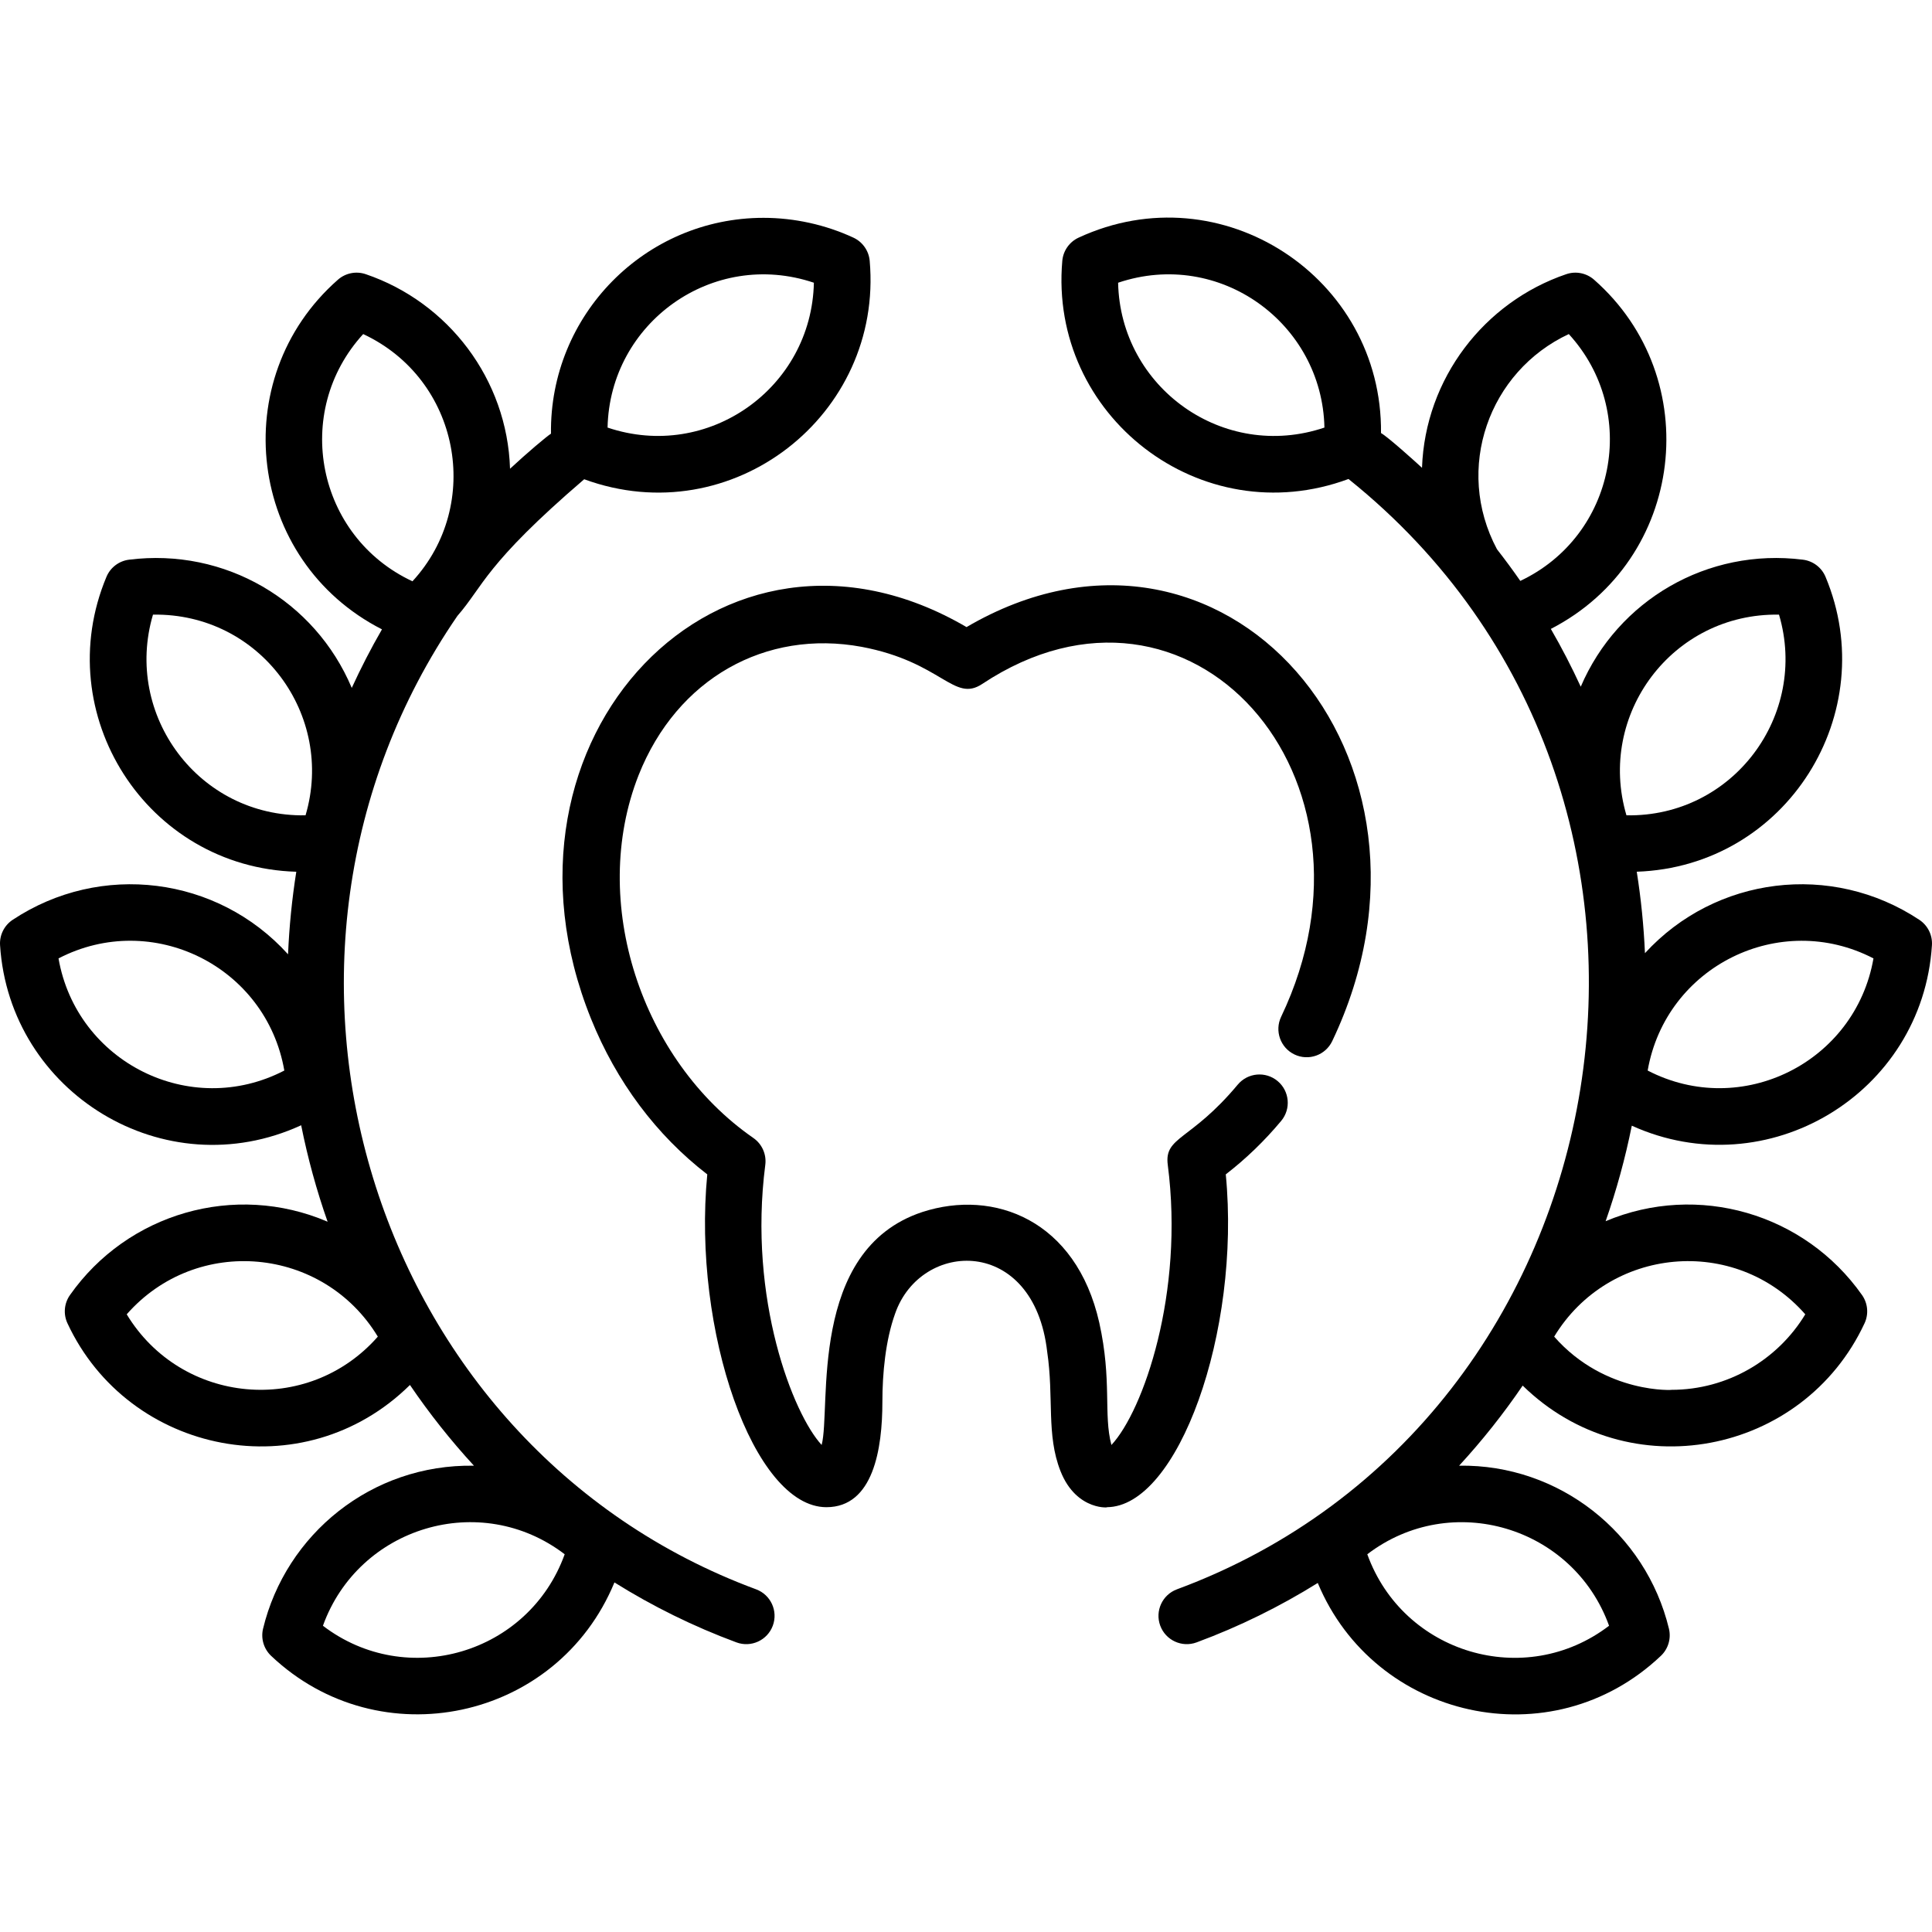
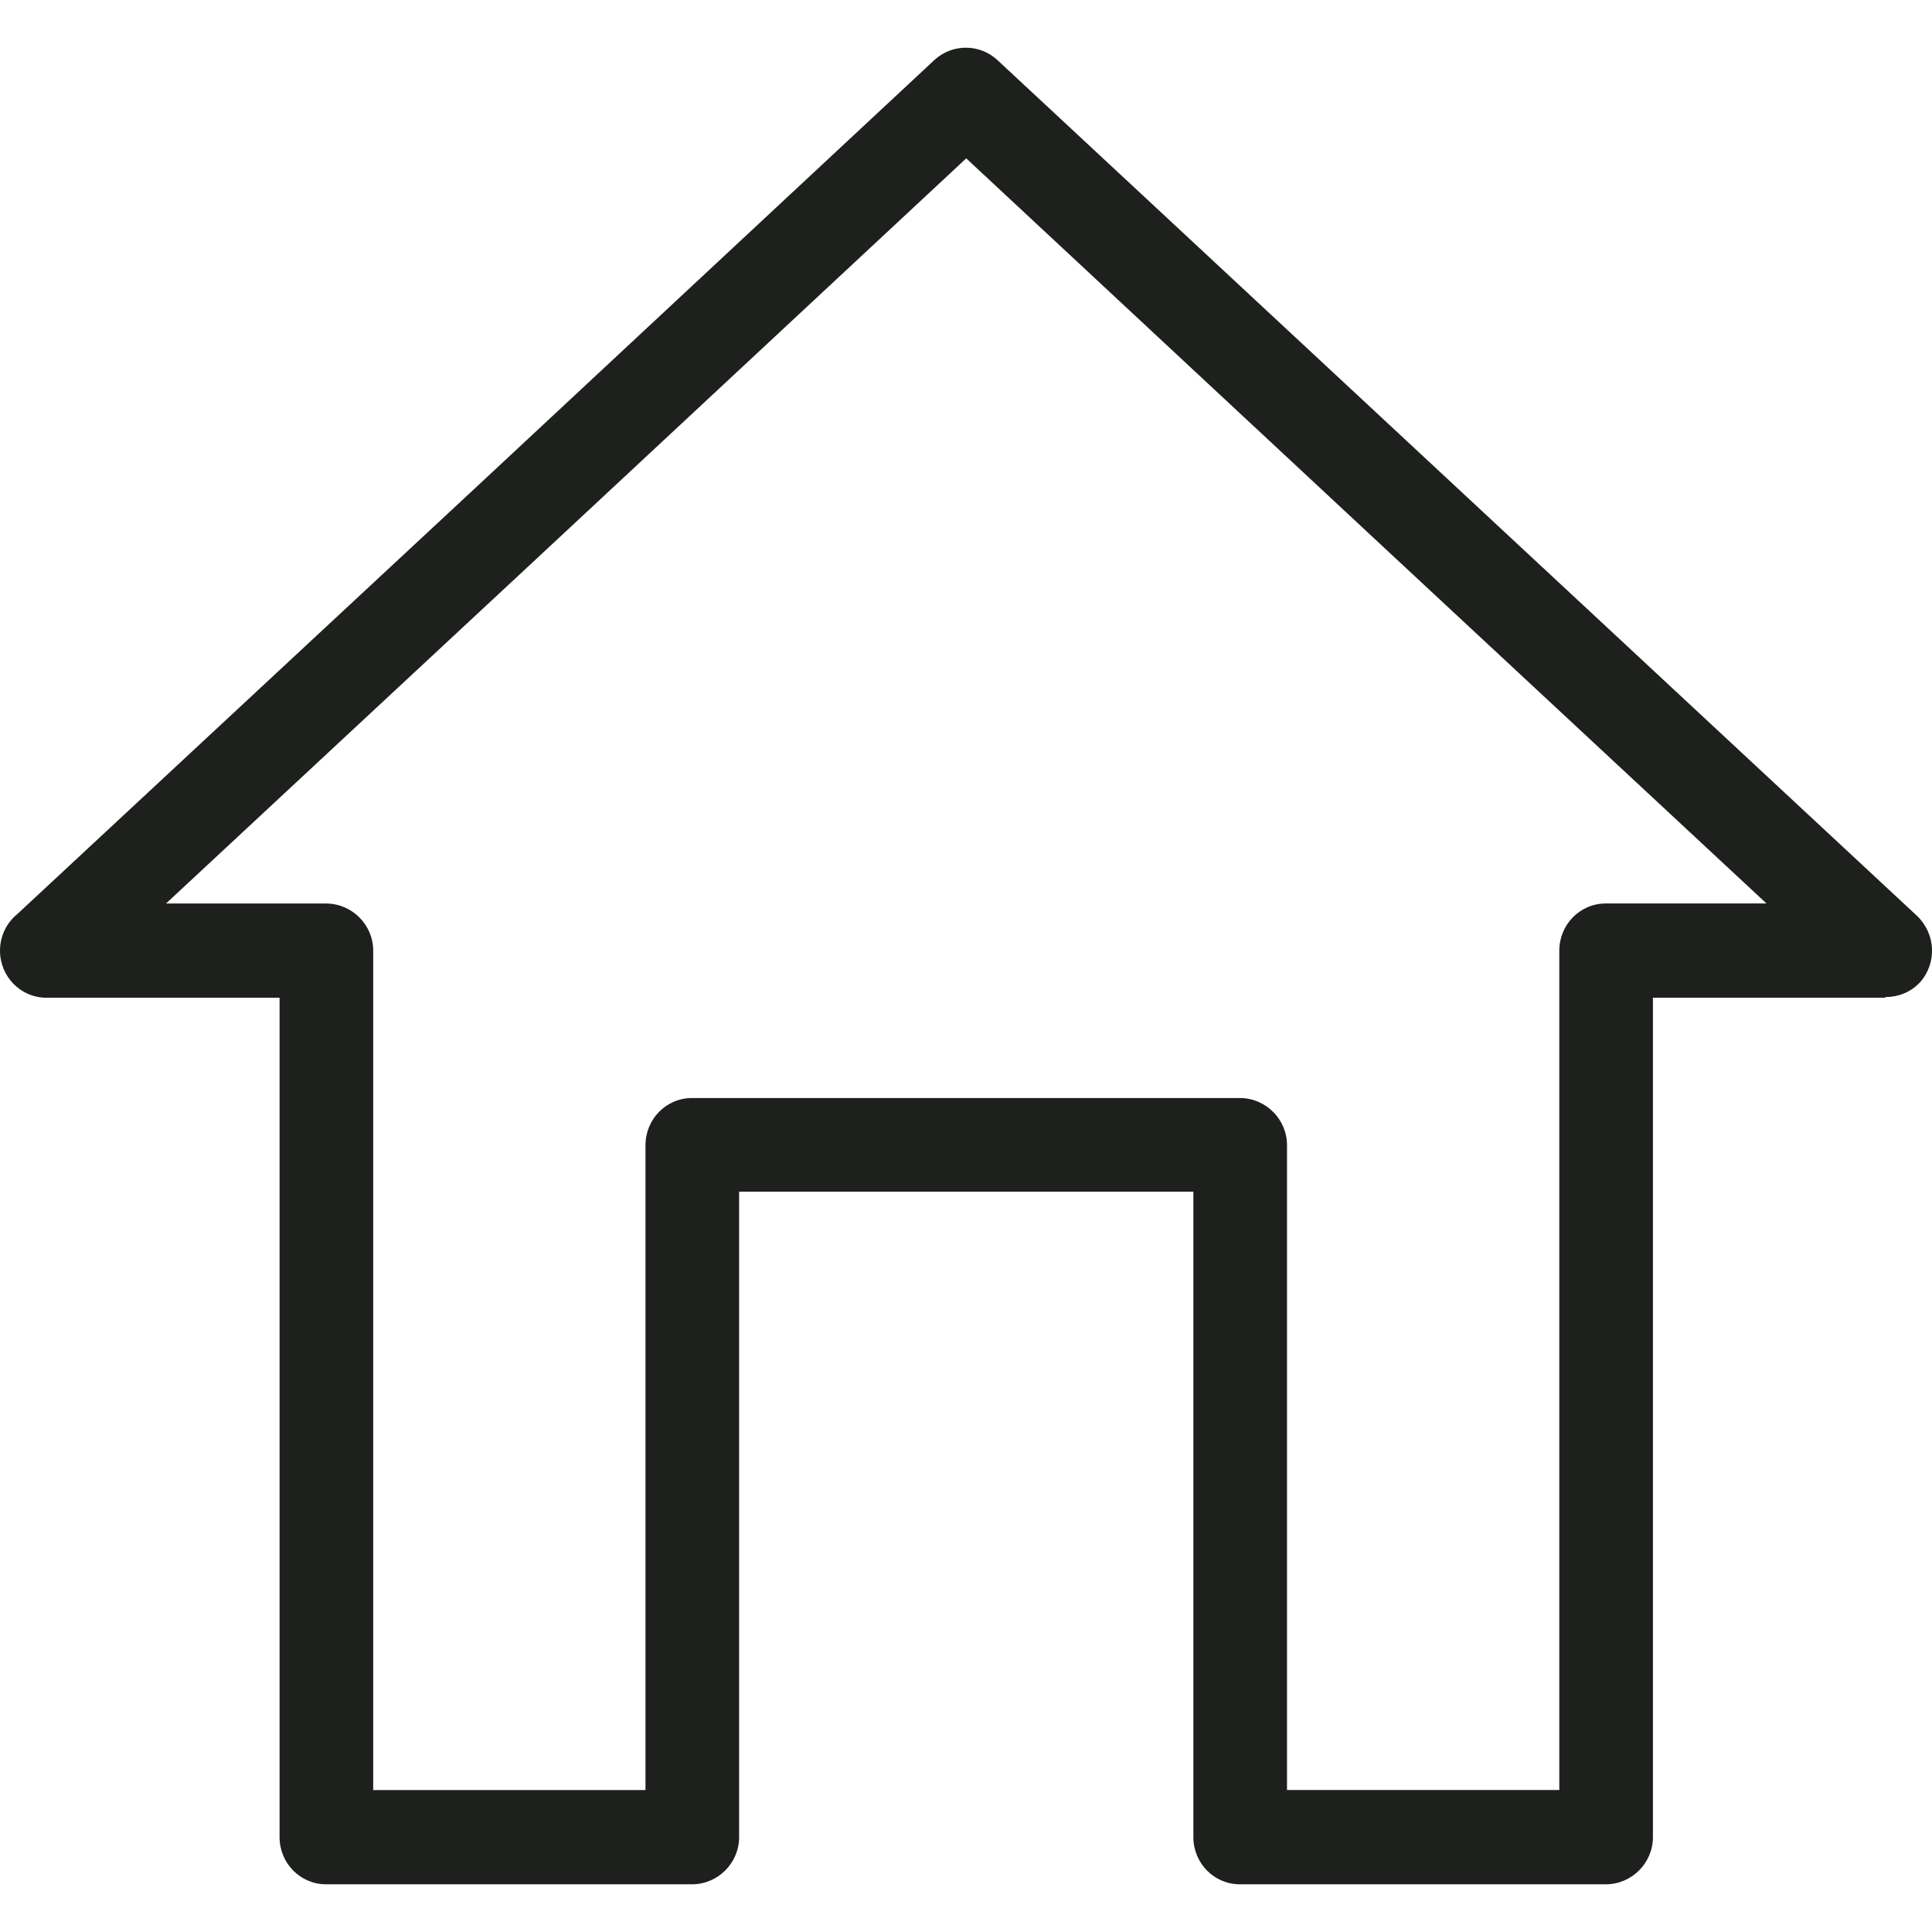
- <svg xmlns="http://www.w3.org/2000/svg" version="1.1" id="Layer_1" x="0px" y="0px" viewBox="0 0 512 512" style="enable-background:new 0 0 512 512;" xml:space="preserve">
-   <g>
-     <g>
-       <g>
-         <path d="M324.845,311.218c5.328-4.109,10.253-8.86,14.683-14.168c2.653-3.18,2.227-7.909-0.953-10.562     c-3.182-2.652-7.91-2.227-10.562,0.953c-12.498,14.978-19.526,13.684-18.542,21.263c4.415,33.981-6.487,65.181-14.933,74.233     c-2.165-8.094,0.196-17.031-3.218-32.411c-6.137-27.228-27.903-35.526-46.934-29.314c-30.435,10.093-24.076,52.098-26.641,61.715     c-7.532-8.144-19.54-38.608-14.936-74.225c0.36-2.779-0.86-5.528-3.164-7.126c-29.721-20.601-43.596-62.621-30.411-96.141h-0.001     c10.181-25.644,33.669-38.713,59.125-34.014c21.284,4.027,24.381,14.852,31.93,9.84c55.023-36.494,109.597,24.585,79.227,88.191     c-1.783,3.738-0.198,8.214,3.539,9.997c3.738,1.782,8.214,0.199,9.997-3.539c35.854-75.21-28.984-149.469-96.91-109.725     c-65.006-38.034-129.468,29.397-99.53,103.757c6.728,16.711,17.335,30.895,30.824,41.281     c-3.988,41.437,12.268,88.182,31.567,88.199c12.465,0,14.839-15.499,14.839-27.907c0-7.529,0.822-16.317,3.376-23.401     c6.832-19.616,36.798-20.679,40.301,10.134c1.809,12.173-0.275,21.942,3.513,31.583c4.335,11.031,13.714,9.589,12.247,9.591     C312.171,399.403,328.873,353.05,324.845,311.218z" />
-         <path d="M511.984,250.491c0.171-2.68-1.102-5.244-3.34-6.728c-23.265-15.422-54.044-11.538-72.713,8.838     c-0.321-7.285-1.05-14.489-2.175-21.587c39.817-1.374,65.084-42.158,50.031-78.143c-1.036-2.477-3.316-4.211-5.981-4.547     c-25.318-3.186-49.068,10.724-58.892,33.659c-2.408-5.226-5.044-10.339-7.926-15.313c35.611-18.345,41.12-66.462,11.458-92.543     c-2.017-1.773-4.825-2.335-7.367-1.469c-21.735,7.395-37.386,27.626-38.234,51.314c-1.651-1.531-8.979-8.145-10.864-9.209     c0.414-41.231-42.289-69.328-80.145-51.783c-2.436,1.129-4.081,3.473-4.316,6.148c-3.599,41.001,36.684,72.324,75.86,57.805     c0.075,0.065,0.145,0.136,0.224,0.199c103.238,83.057,75.226,249.318-45.697,294.052c-3.884,1.438-5.868,5.751-4.431,9.635     c1.437,3.882,5.748,5.868,9.635,4.431c11.33-4.191,22.064-9.491,32.112-15.748c15.004,36.069,61.861,46.877,90.931,19.309     c1.948-1.848,2.759-4.595,2.129-7.204c-6.124-25.324-29.1-43.595-55.6-43.188c6.118-6.647,11.749-13.741,16.843-21.223     c28.053,27.455,74.306,18.461,90.598-16.512c1.134-2.434,0.88-5.287-0.665-7.482c-15.227-21.635-43.477-29.888-67.951-19.574     c2.88-8.215,5.202-16.671,6.935-25.31C468.296,314.572,509.47,289.906,511.984,250.491z M496.49,253.987     c-4.799,27.56-34.956,42.619-59.84,29.716C441.469,256.045,471.691,241.126,496.49,253.987z M296.312,74.925     c26.886-9.062,54.087,10.723,54.675,38.386C324.198,122.344,296.9,102.706,296.312,74.925z M396.715,145.56     c-11.394-21.373-2.159-47.136,19.034-57.029c18.836,20.6,12.387,53.467-12.852,65.416     C400.919,151.097,398.857,148.301,396.715,145.56z M426.419,430.841c-22.286,17.031-54.599,7.343-64.071-18.945     C384.629,394.867,416.949,404.56,426.419,430.841z M478.418,348.309c-7.321,12.084-20.619,20.011-35.49,20.011     c1.181,0-17.42,1.417-31.055-14.098C426.307,330.396,459.797,327.127,478.418,348.309z M471.457,162.885     c7.875,26.643-12.174,53.691-40.432,53.184C423.135,189.375,443.193,162.426,471.457,162.885z" />
-         <path d="M200.37,421.184C97.803,383.24,58.637,254.333,121.216,163.222c6.874-7.869,7.283-13.641,33.601-36.216     c39.209,14.367,79.249-16.994,75.662-57.878c-0.235-2.674-1.882-5.02-4.316-6.149c-7.412-3.435-15.649-5.25-23.824-5.25     c-31.41,0-56.728,25.79-56.323,57.198c-1.083,0.671-6.315,5.073-10.852,9.296c-0.74-23.659-16.31-44.103-38.246-51.565     c-2.544-0.866-5.352-0.305-7.367,1.469c-29.847,26.244-23.963,74.494,11.677,92.657c-2.915,5.04-5.58,10.222-8.009,15.518     c-9.741-23.121-33.59-37.179-59.029-33.977c-2.664,0.336-4.944,2.07-5.98,4.547c-15.195,36.331,10.586,76.971,50.311,78.151     c-1.141,7.192-1.871,14.494-2.186,21.878c-18.7-20.699-49.664-24.592-72.98-9.137c-2.238,1.482-3.511,4.048-3.34,6.728     c2.496,39.128,43.568,64.355,79.797,47.713c1.745,8.727,4.091,17.269,7.007,25.563c-24.606-10.549-53.022-2.241-68.278,19.435     c-1.545,2.195-1.799,5.049-0.665,7.482c16.227,34.836,62.606,44.141,90.766,16.346c5.125,7.546,10.794,14.697,16.96,21.394     c-27.18-0.46-49.843,18.192-55.886,43.182c-0.631,2.609,0.181,5.356,2.129,7.204c28.7,27.216,75.822,17.282,90.988-19.45     c10.111,6.317,20.921,11.666,32.335,15.889c3.886,1.437,8.198-0.549,9.635-4.431C206.238,426.935,204.254,422.621,200.37,421.184     z M215.687,74.925c-0.592,27.836-27.938,47.395-54.676,38.386C161.602,85.523,188.897,65.898,215.687,74.925z M96.249,88.531     c25.582,11.943,31.825,45.144,13.056,65.518C83.94,142.209,77.337,109.215,96.249,88.531z M15.508,253.987     c24.82-12.871,55.019,2.046,59.841,29.716C50.409,296.636,20.296,281.478,15.508,253.987z M80.973,216.069     c-28.317,0.499-48.285-26.607-40.432-53.184C68.999,162.435,88.803,189.584,80.973,216.069z M33.581,348.309     c18.582-21.135,52.08-17.963,66.546,5.913C81.551,375.359,48.042,372.182,33.581,348.309z M85.579,430.841     c9.457-26.241,41.753-36.002,64.07-18.945C140.148,438.266,107.796,447.817,85.579,430.841z" />
-       </g>
-     </g>
-   </g>
+ <svg xmlns="http://www.w3.org/2000/svg" version="1.1" id="Capa_1" x="0px" y="0px" viewBox="0 0 46.177 46.177" style="enable-background:new 0 0 46.177 46.177;" xml:space="preserve">
+   <path style="fill:#1E201D;" d="M23.856,1.451l10.984,10.222l10.984,10.222c0.444,0.429,0.476,1.127,0.063,1.587  c-0.222,0.238-0.524,0.349-0.825,0.349v0.016h-5.555V43.91c0,0.619-0.508,1.127-1.127,1.127h-8.746  c-0.619,0-1.111-0.508-1.111-1.127V28.482H17.666V43.91c0,0.619-0.508,1.127-1.127,1.127H7.793c-0.619,0-1.111-0.508-1.111-1.127  V23.847H1.111C0.492,23.847,0,23.34,0,22.721c0-0.349,0.159-0.667,0.413-0.873l10.936-10.174L22.332,1.435  C22.761,1.039,23.427,1.039,23.856,1.451L23.856,1.451z M33.316,13.308L23.094,3.785l-10.222,9.524l-8.904,8.286h3.825  c0.619,0,1.127,0.508,1.127,1.127v20.063h6.508V27.371c0-0.619,0.492-1.127,1.111-1.127h13.095c0.619,0,1.127,0.508,1.127,1.127  v15.412h6.508V22.721c0-0.619,0.492-1.127,1.111-1.127h3.841L33.316,13.308z" />
  <g>
</g>
  <g>
</g>
  <g>
</g>
  <g>
</g>
  <g>
</g>
  <g>
</g>
  <g>
</g>
  <g>
</g>
  <g>
</g>
  <g>
</g>
  <g>
</g>
  <g>
</g>
  <g>
</g>
  <g>
</g>
  <g>
</g>
</svg>
